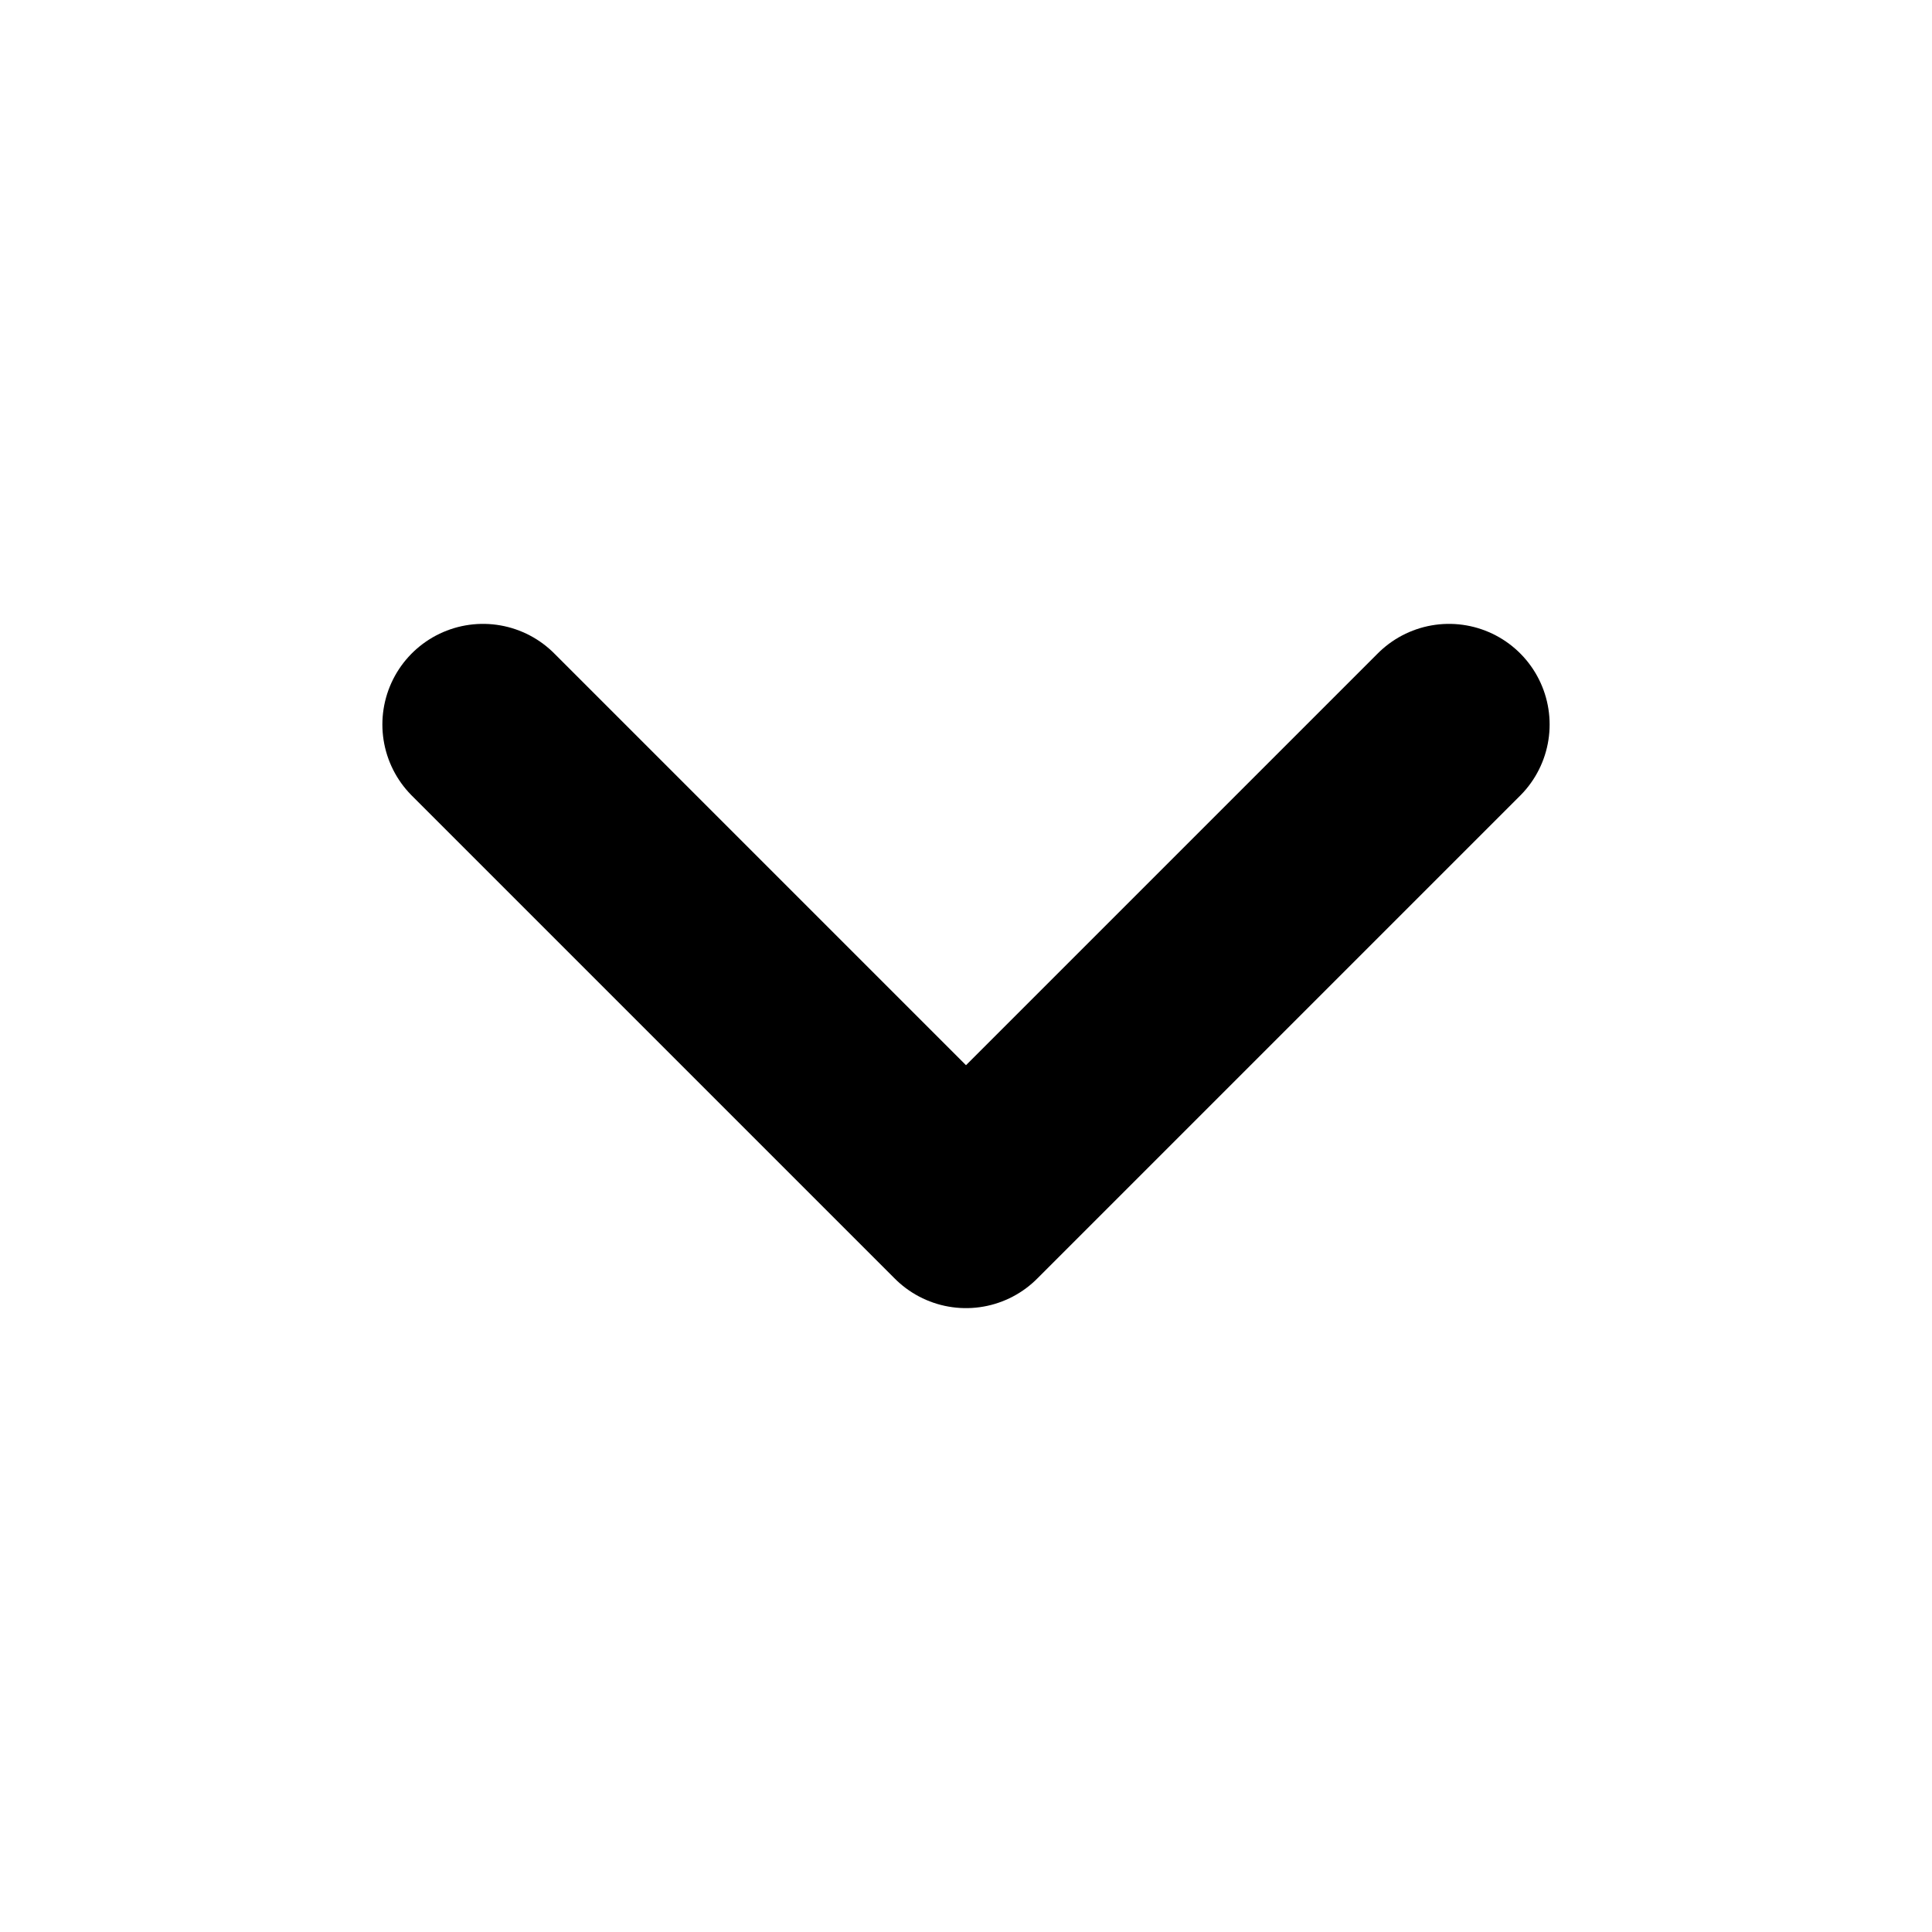
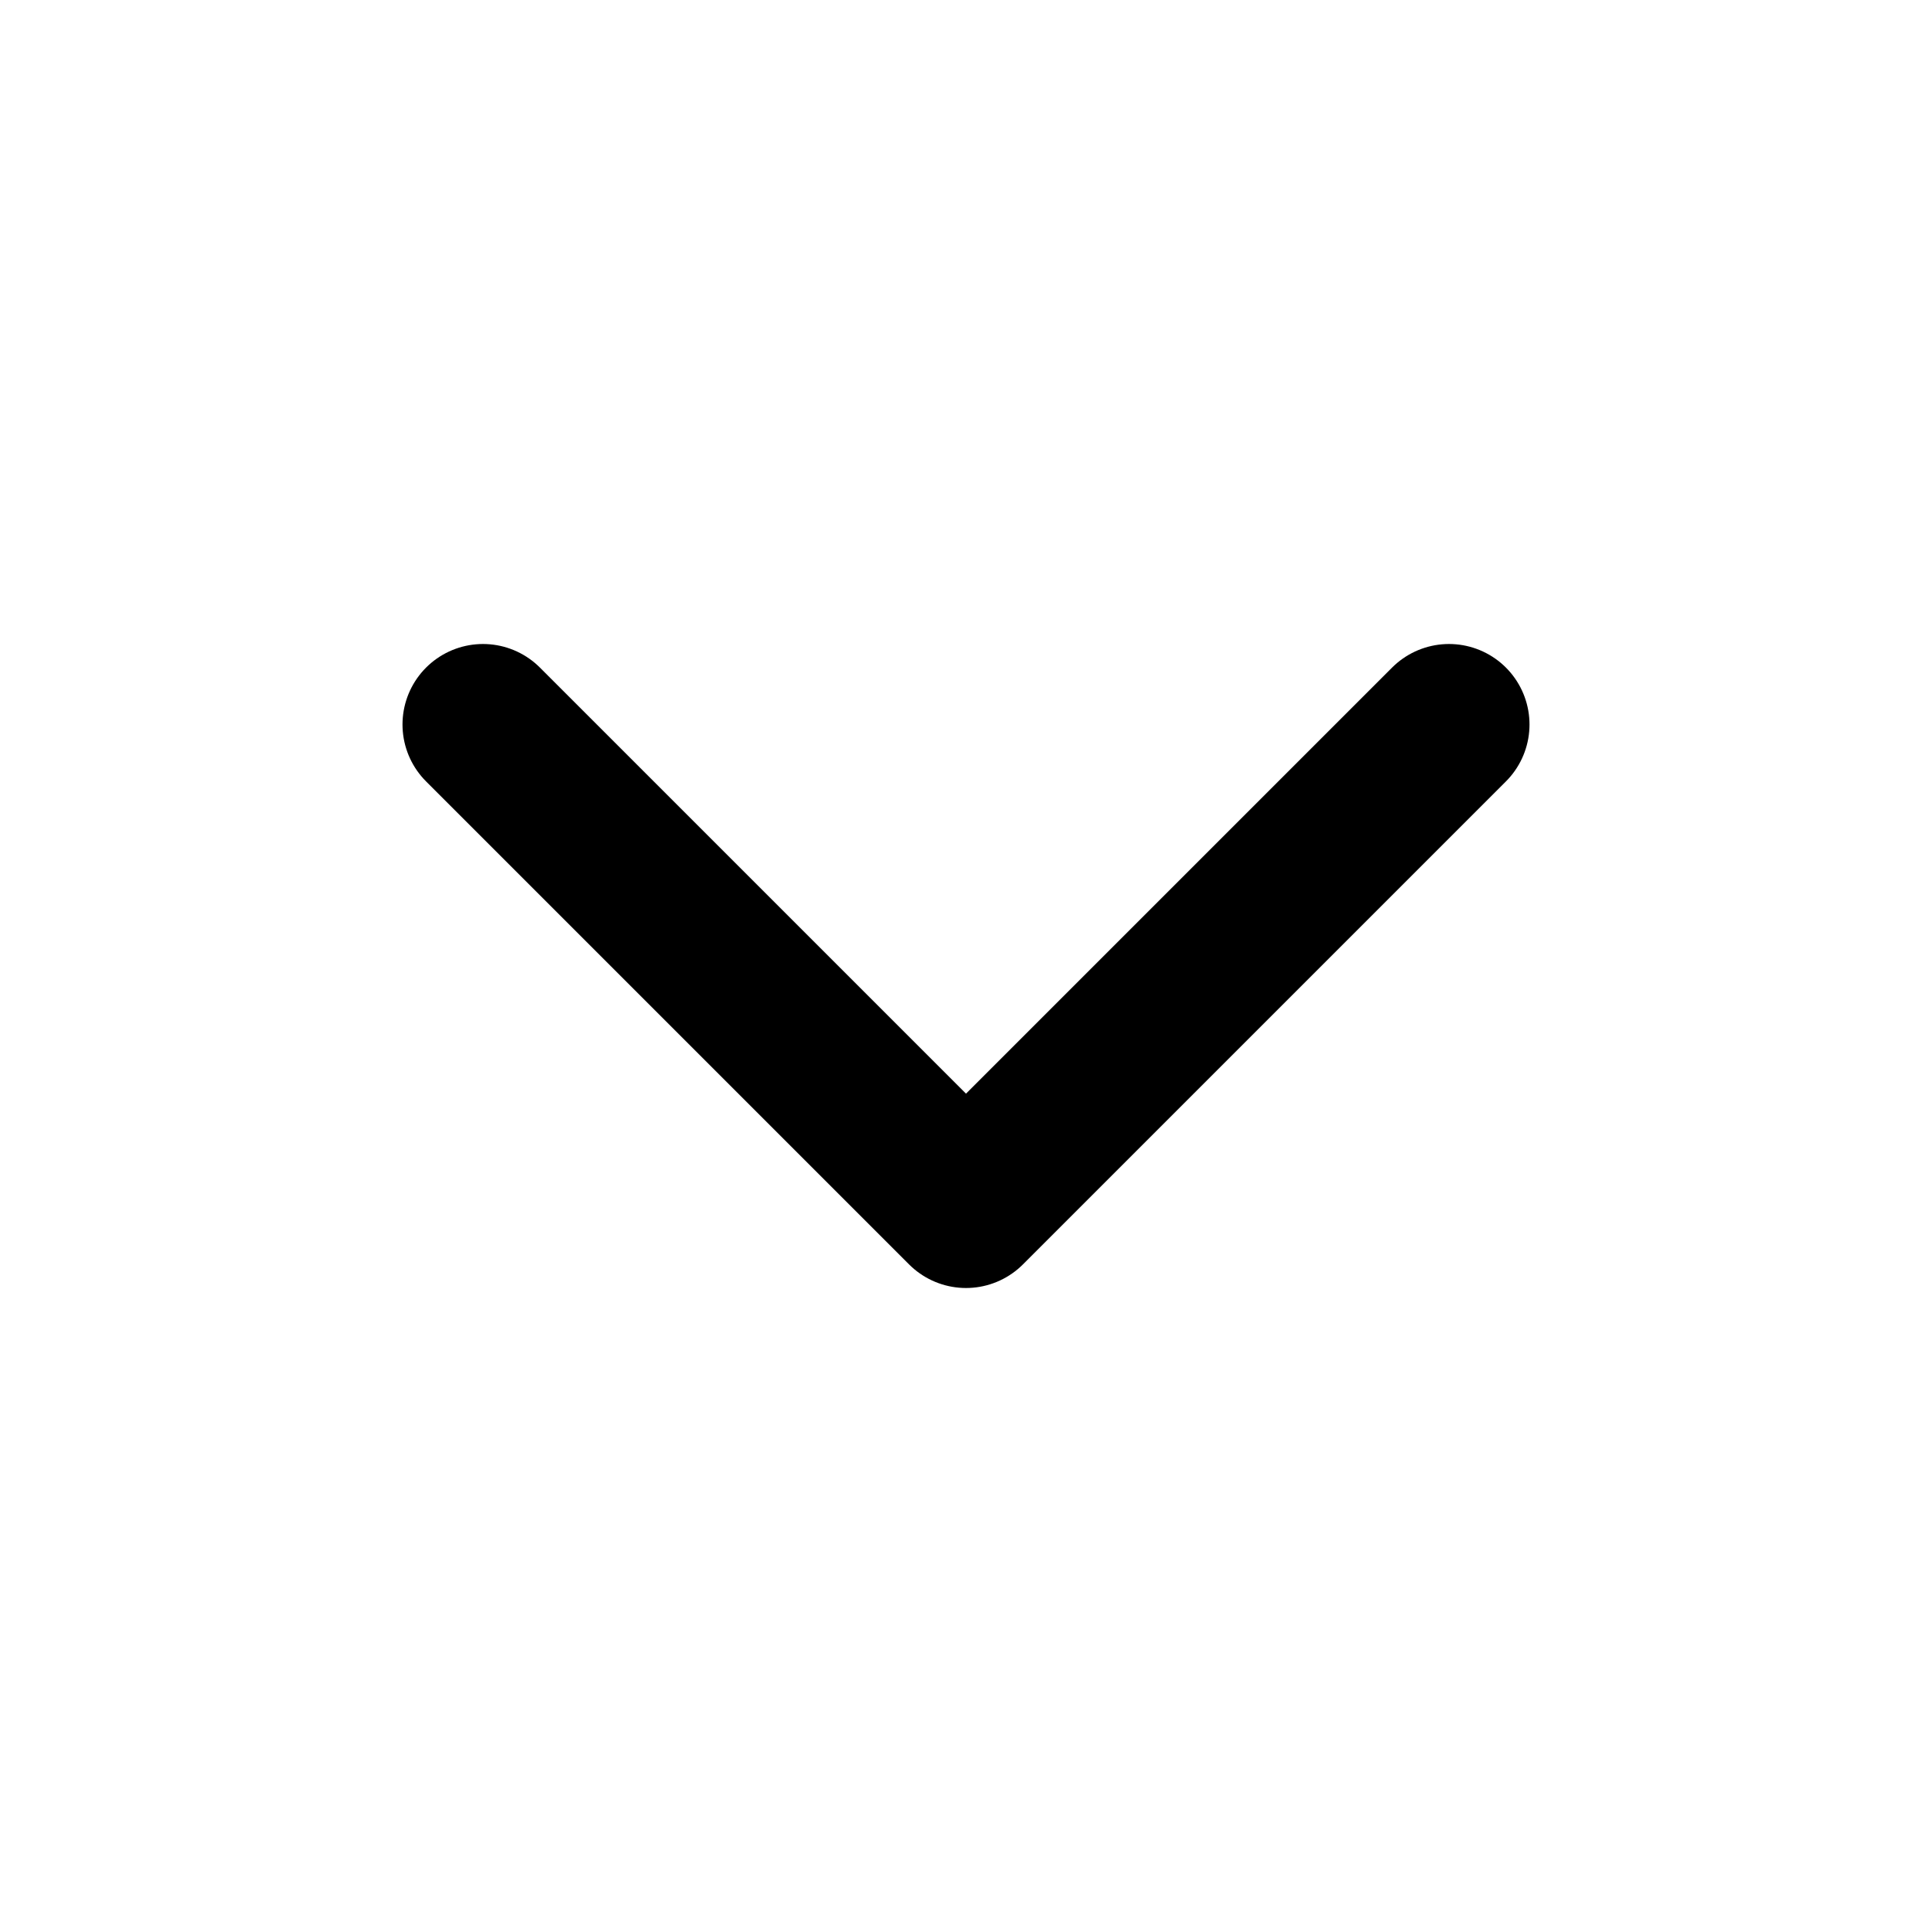
- <svg xmlns="http://www.w3.org/2000/svg" width="24" height="24" viewBox="0 0 24 24" fill="none" stroke="currentColor" stroke-width="2.5" stroke-linecap="round" stroke-linejoin="round">
+ <svg xmlns="http://www.w3.org/2000/svg" width="24" height="24" viewBox="0 0 24 24" fill="none" stroke="currentColor" stroke-width="2" stroke-linecap="round" stroke-linejoin="round">
  <path d="m6 9 6 6 6-6" />
</svg>
